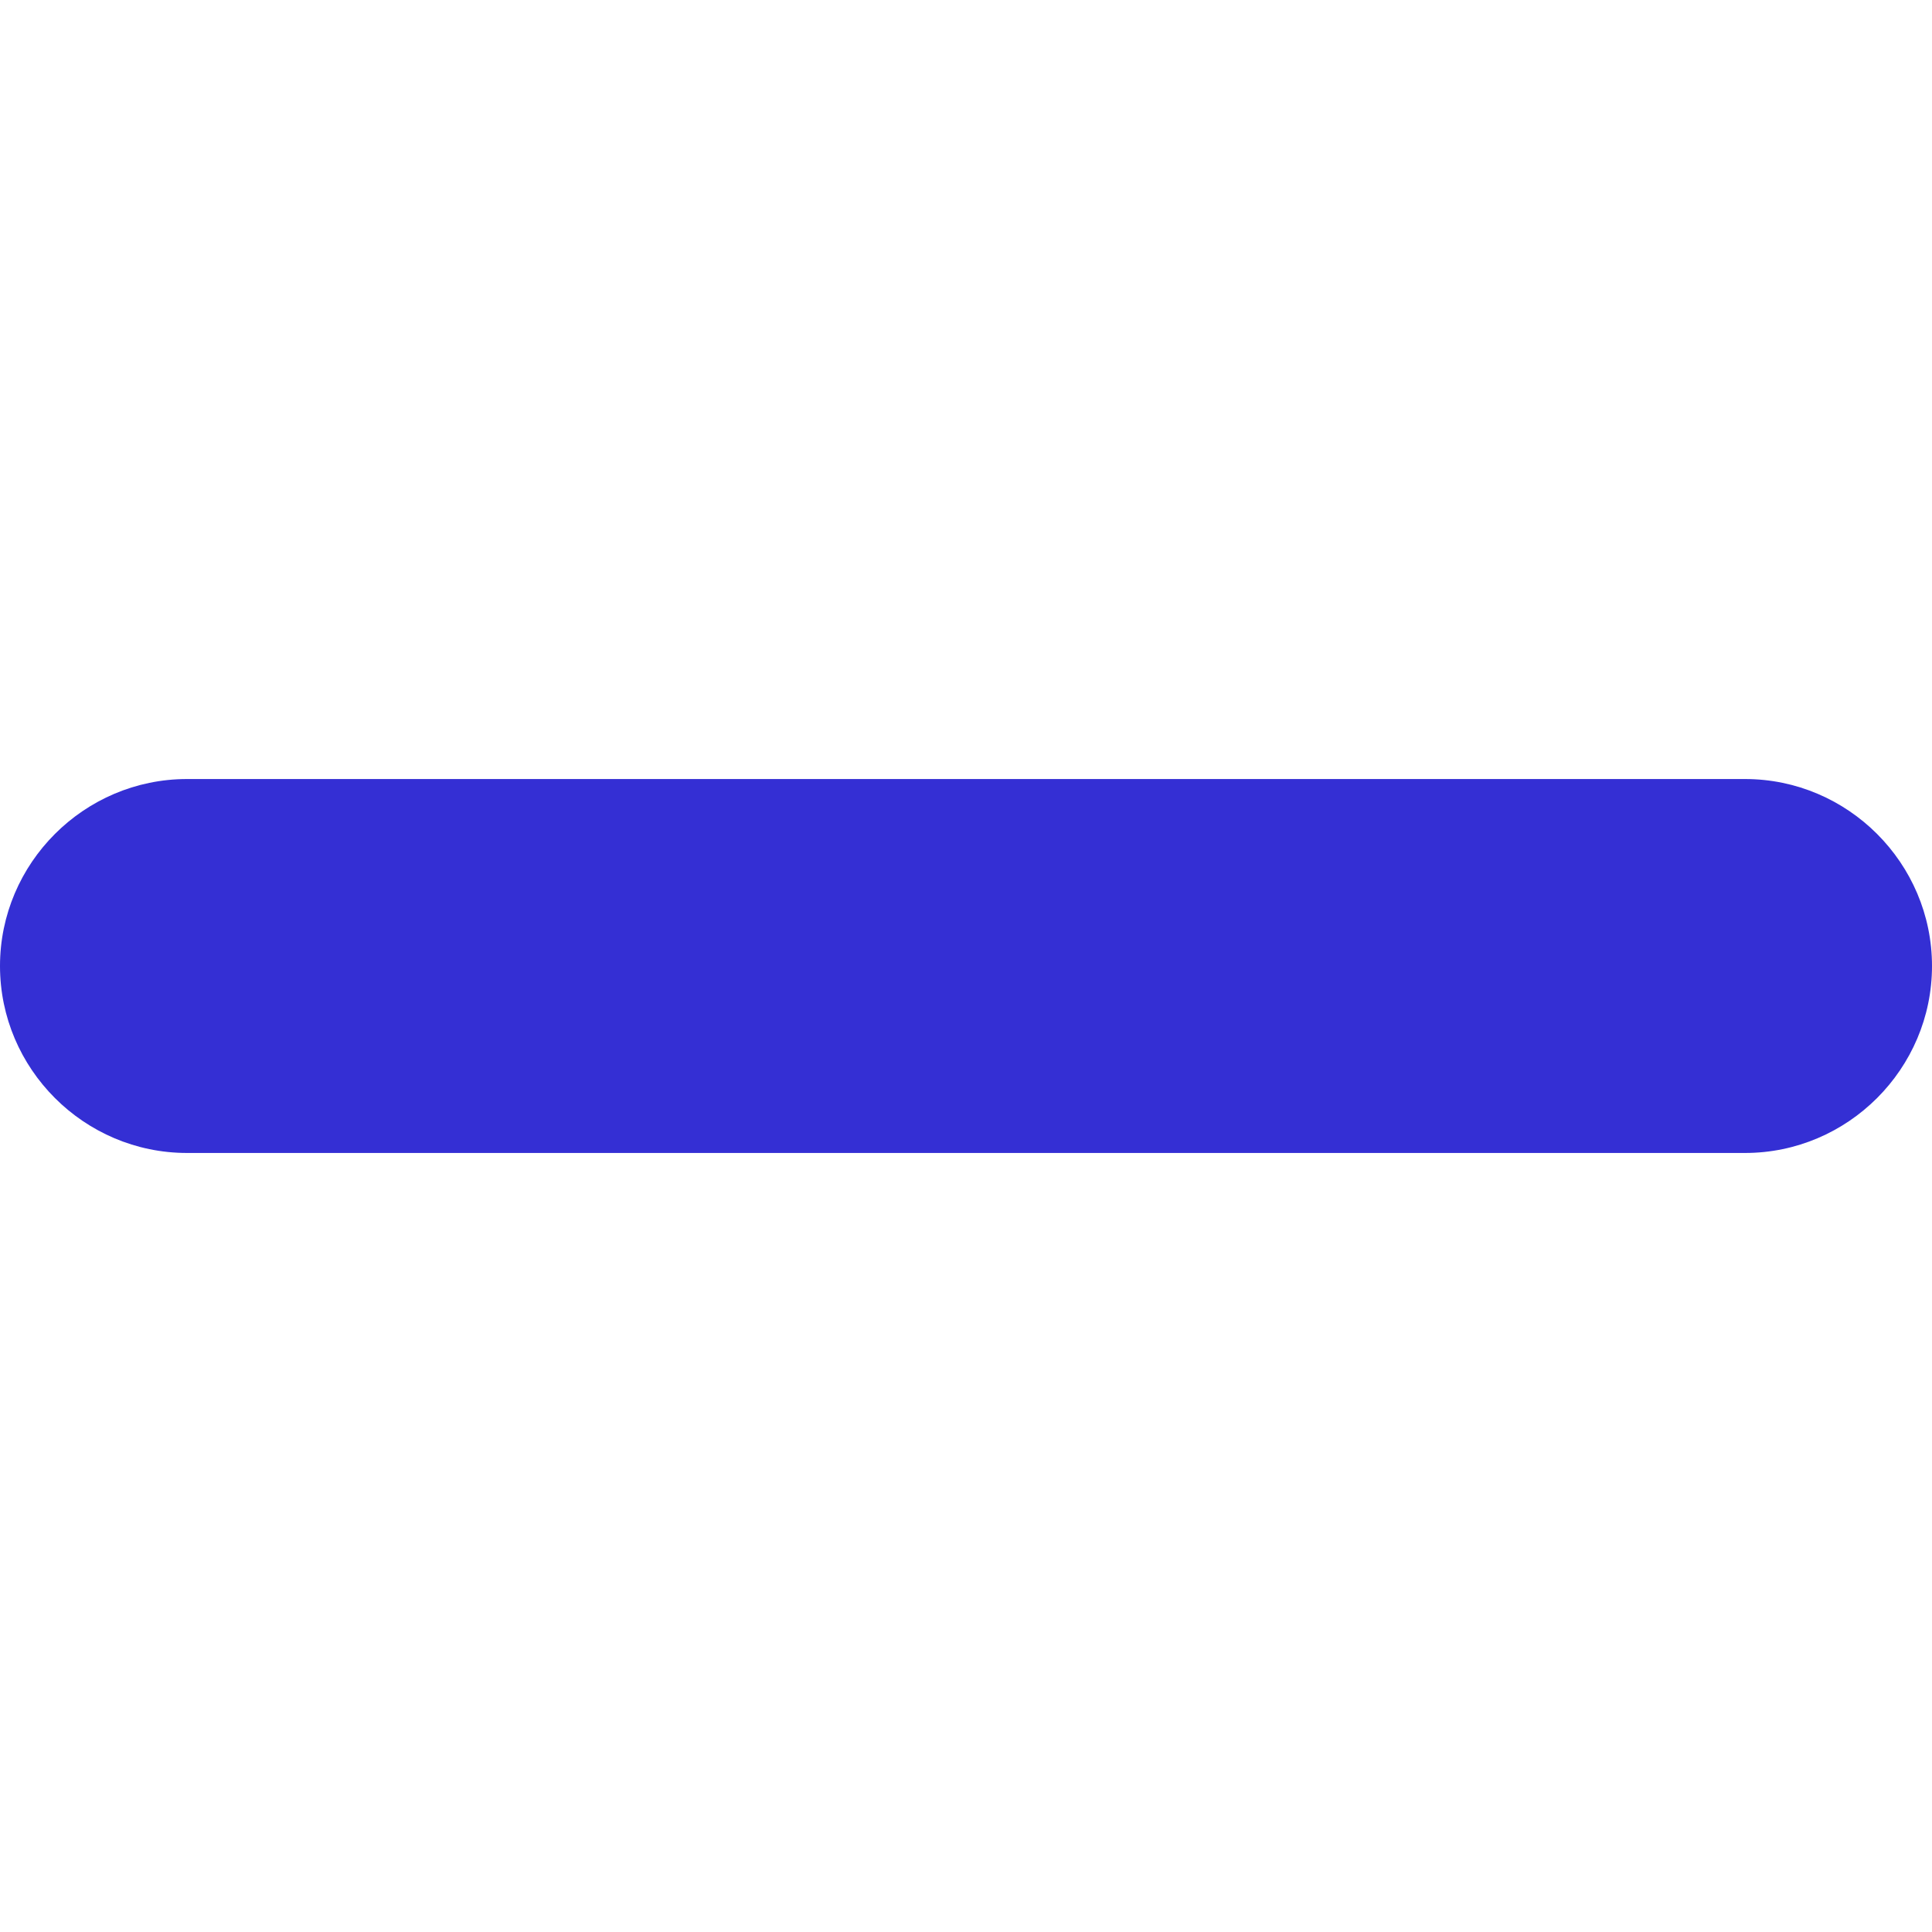
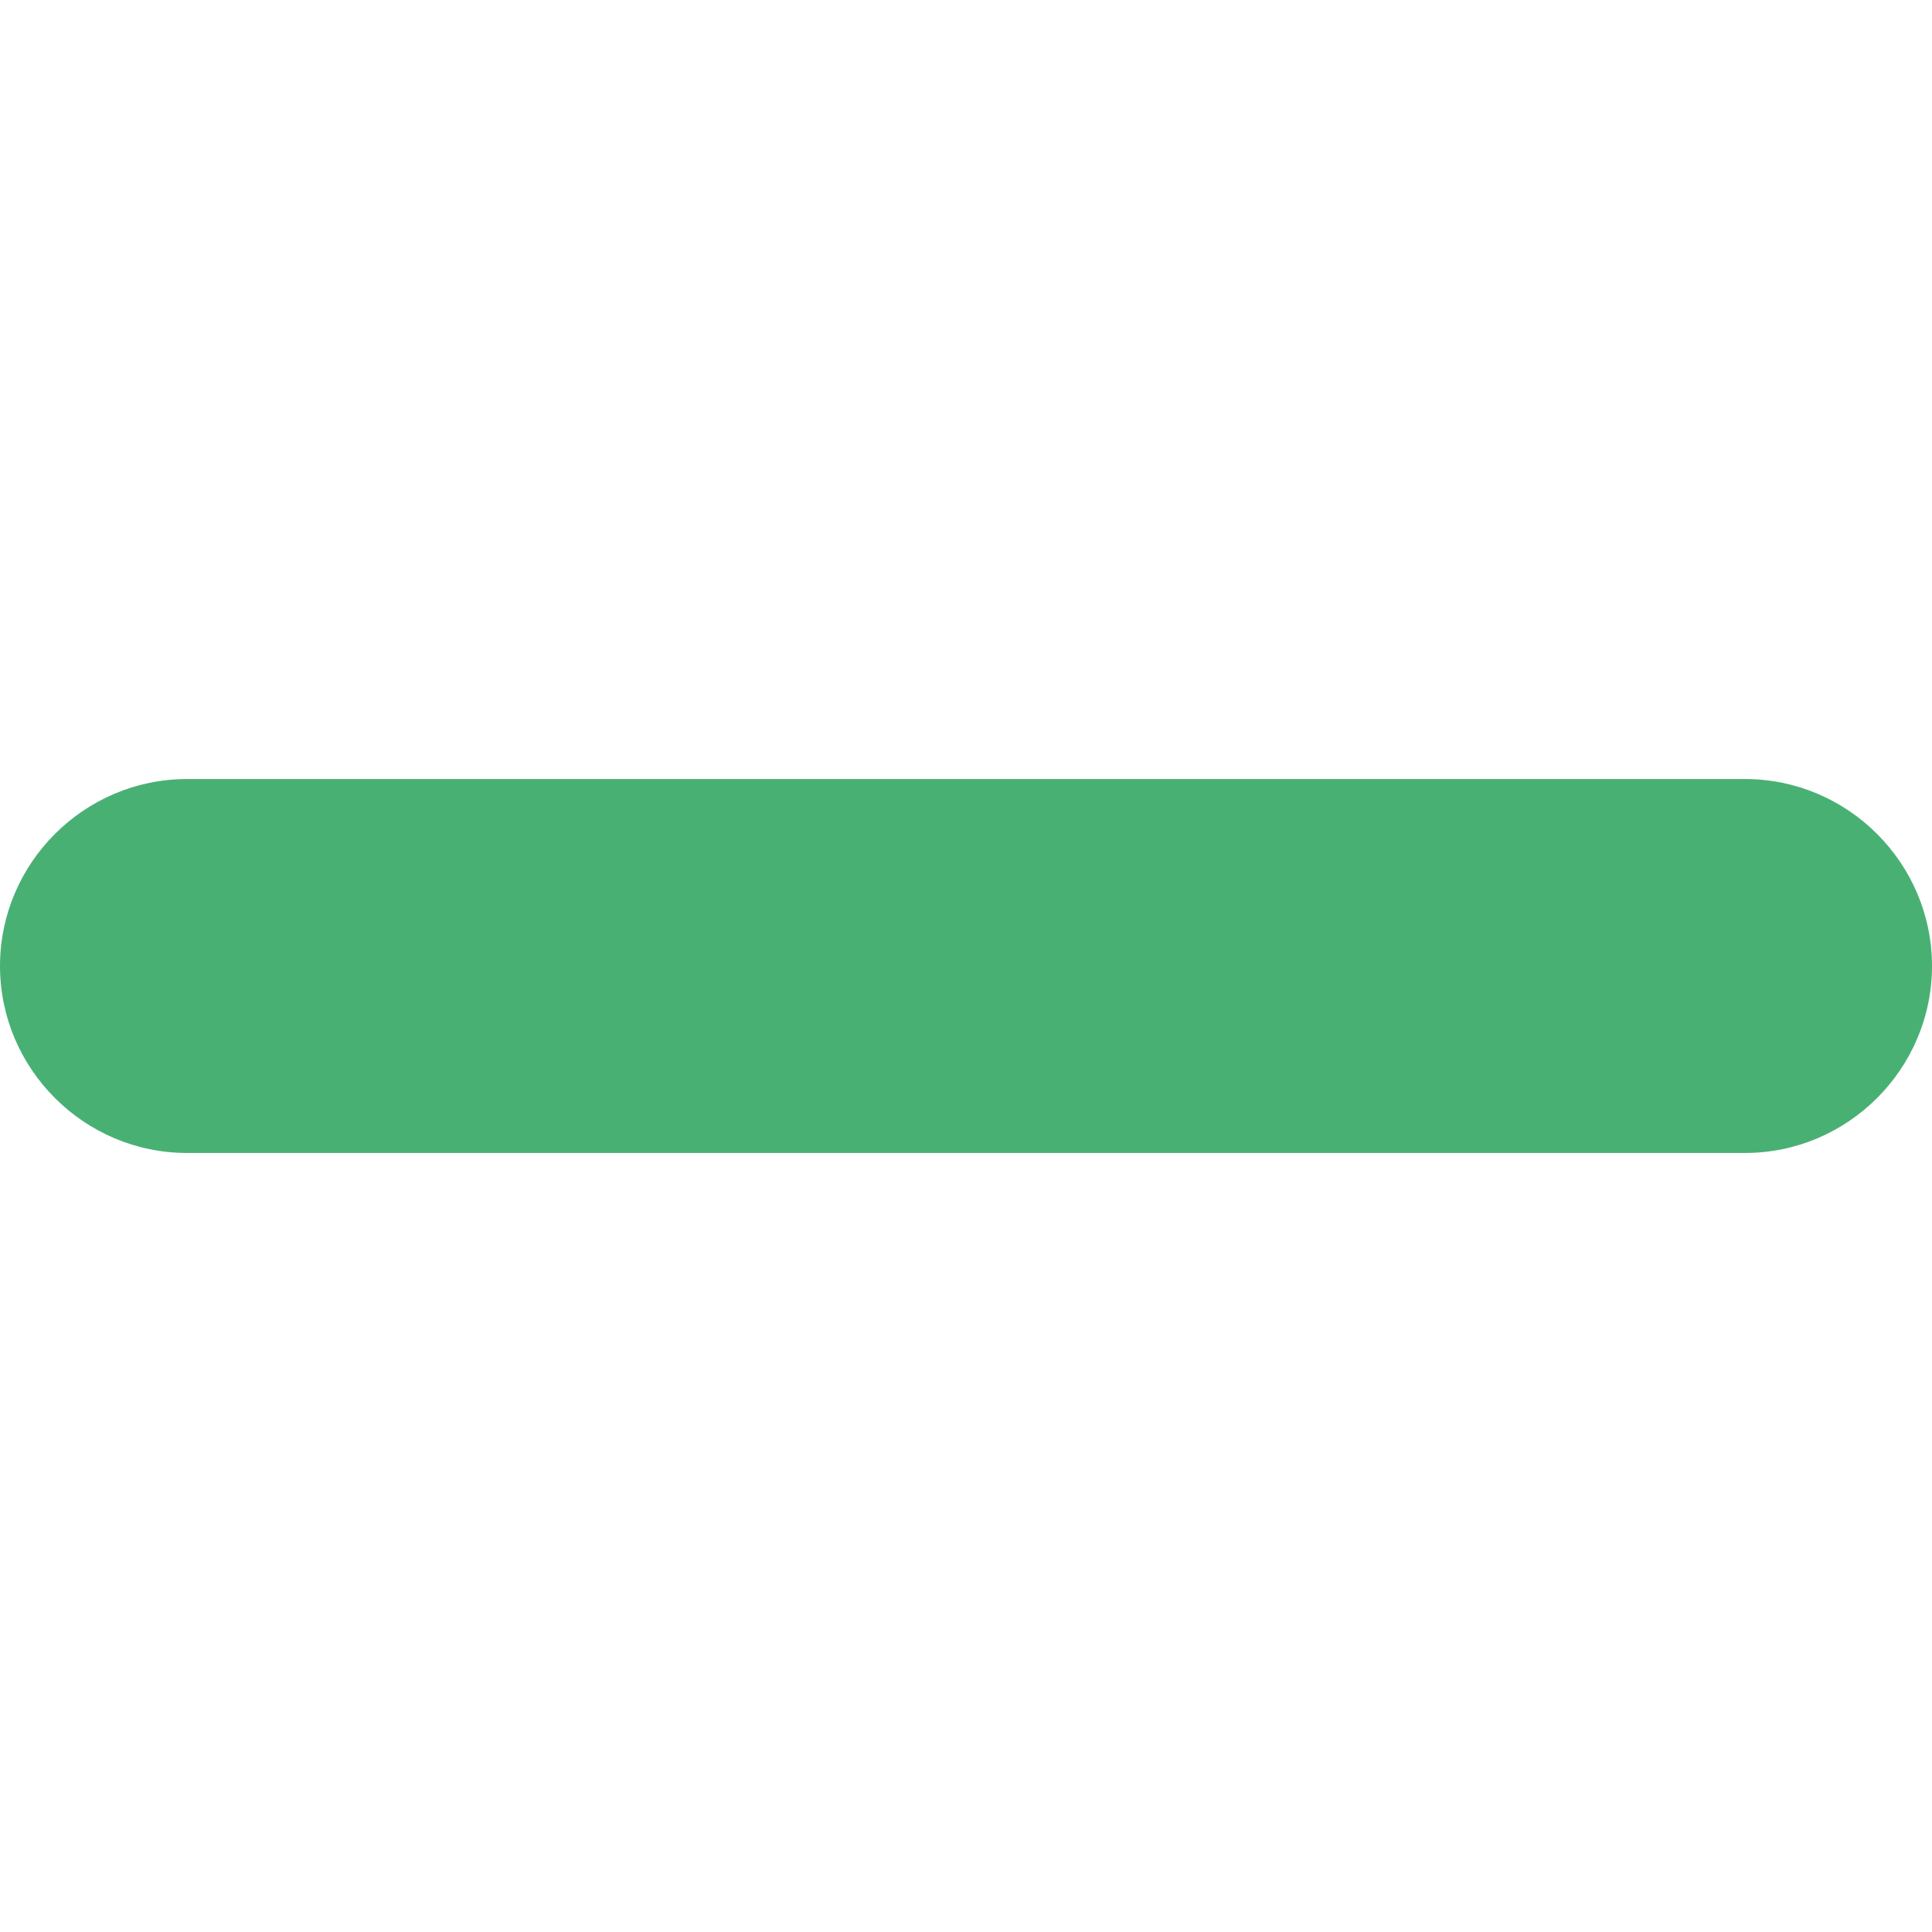
- <svg xmlns="http://www.w3.org/2000/svg" version="1.1" id="Capa_1" x="0px" y="0px" width="12px" height="12px" fill="#342FD4" viewBox="0 0 124 124" style="enable-background:new 0 0 124 124;" xml:space="preserve">
+ <svg xmlns="http://www.w3.org/2000/svg" version="1.1" id="Capa_1" x="0px" y="0px" width="12px" height="12px" fill="#49B074" viewBox="0 0 124 124" style="enable-background:new 0 0 124 124;" xml:space="preserve">
  <g>
    <path d="M112,50H12C5.4,50,0,55.4,0,62c0,6.6,5.4,12,12,12h100c6.6,0,12-5.4,12-12C124,55.4,118.6,50,112,50z" />
  </g>
  <g>
</g>
  <g>
</g>
  <g>
</g>
  <g>
</g>
  <g>
</g>
  <g>
</g>
  <g>
</g>
  <g>
</g>
  <g>
</g>
  <g>
</g>
  <g>
</g>
  <g>
</g>
  <g>
</g>
  <g>
</g>
  <g>
</g>
</svg>
